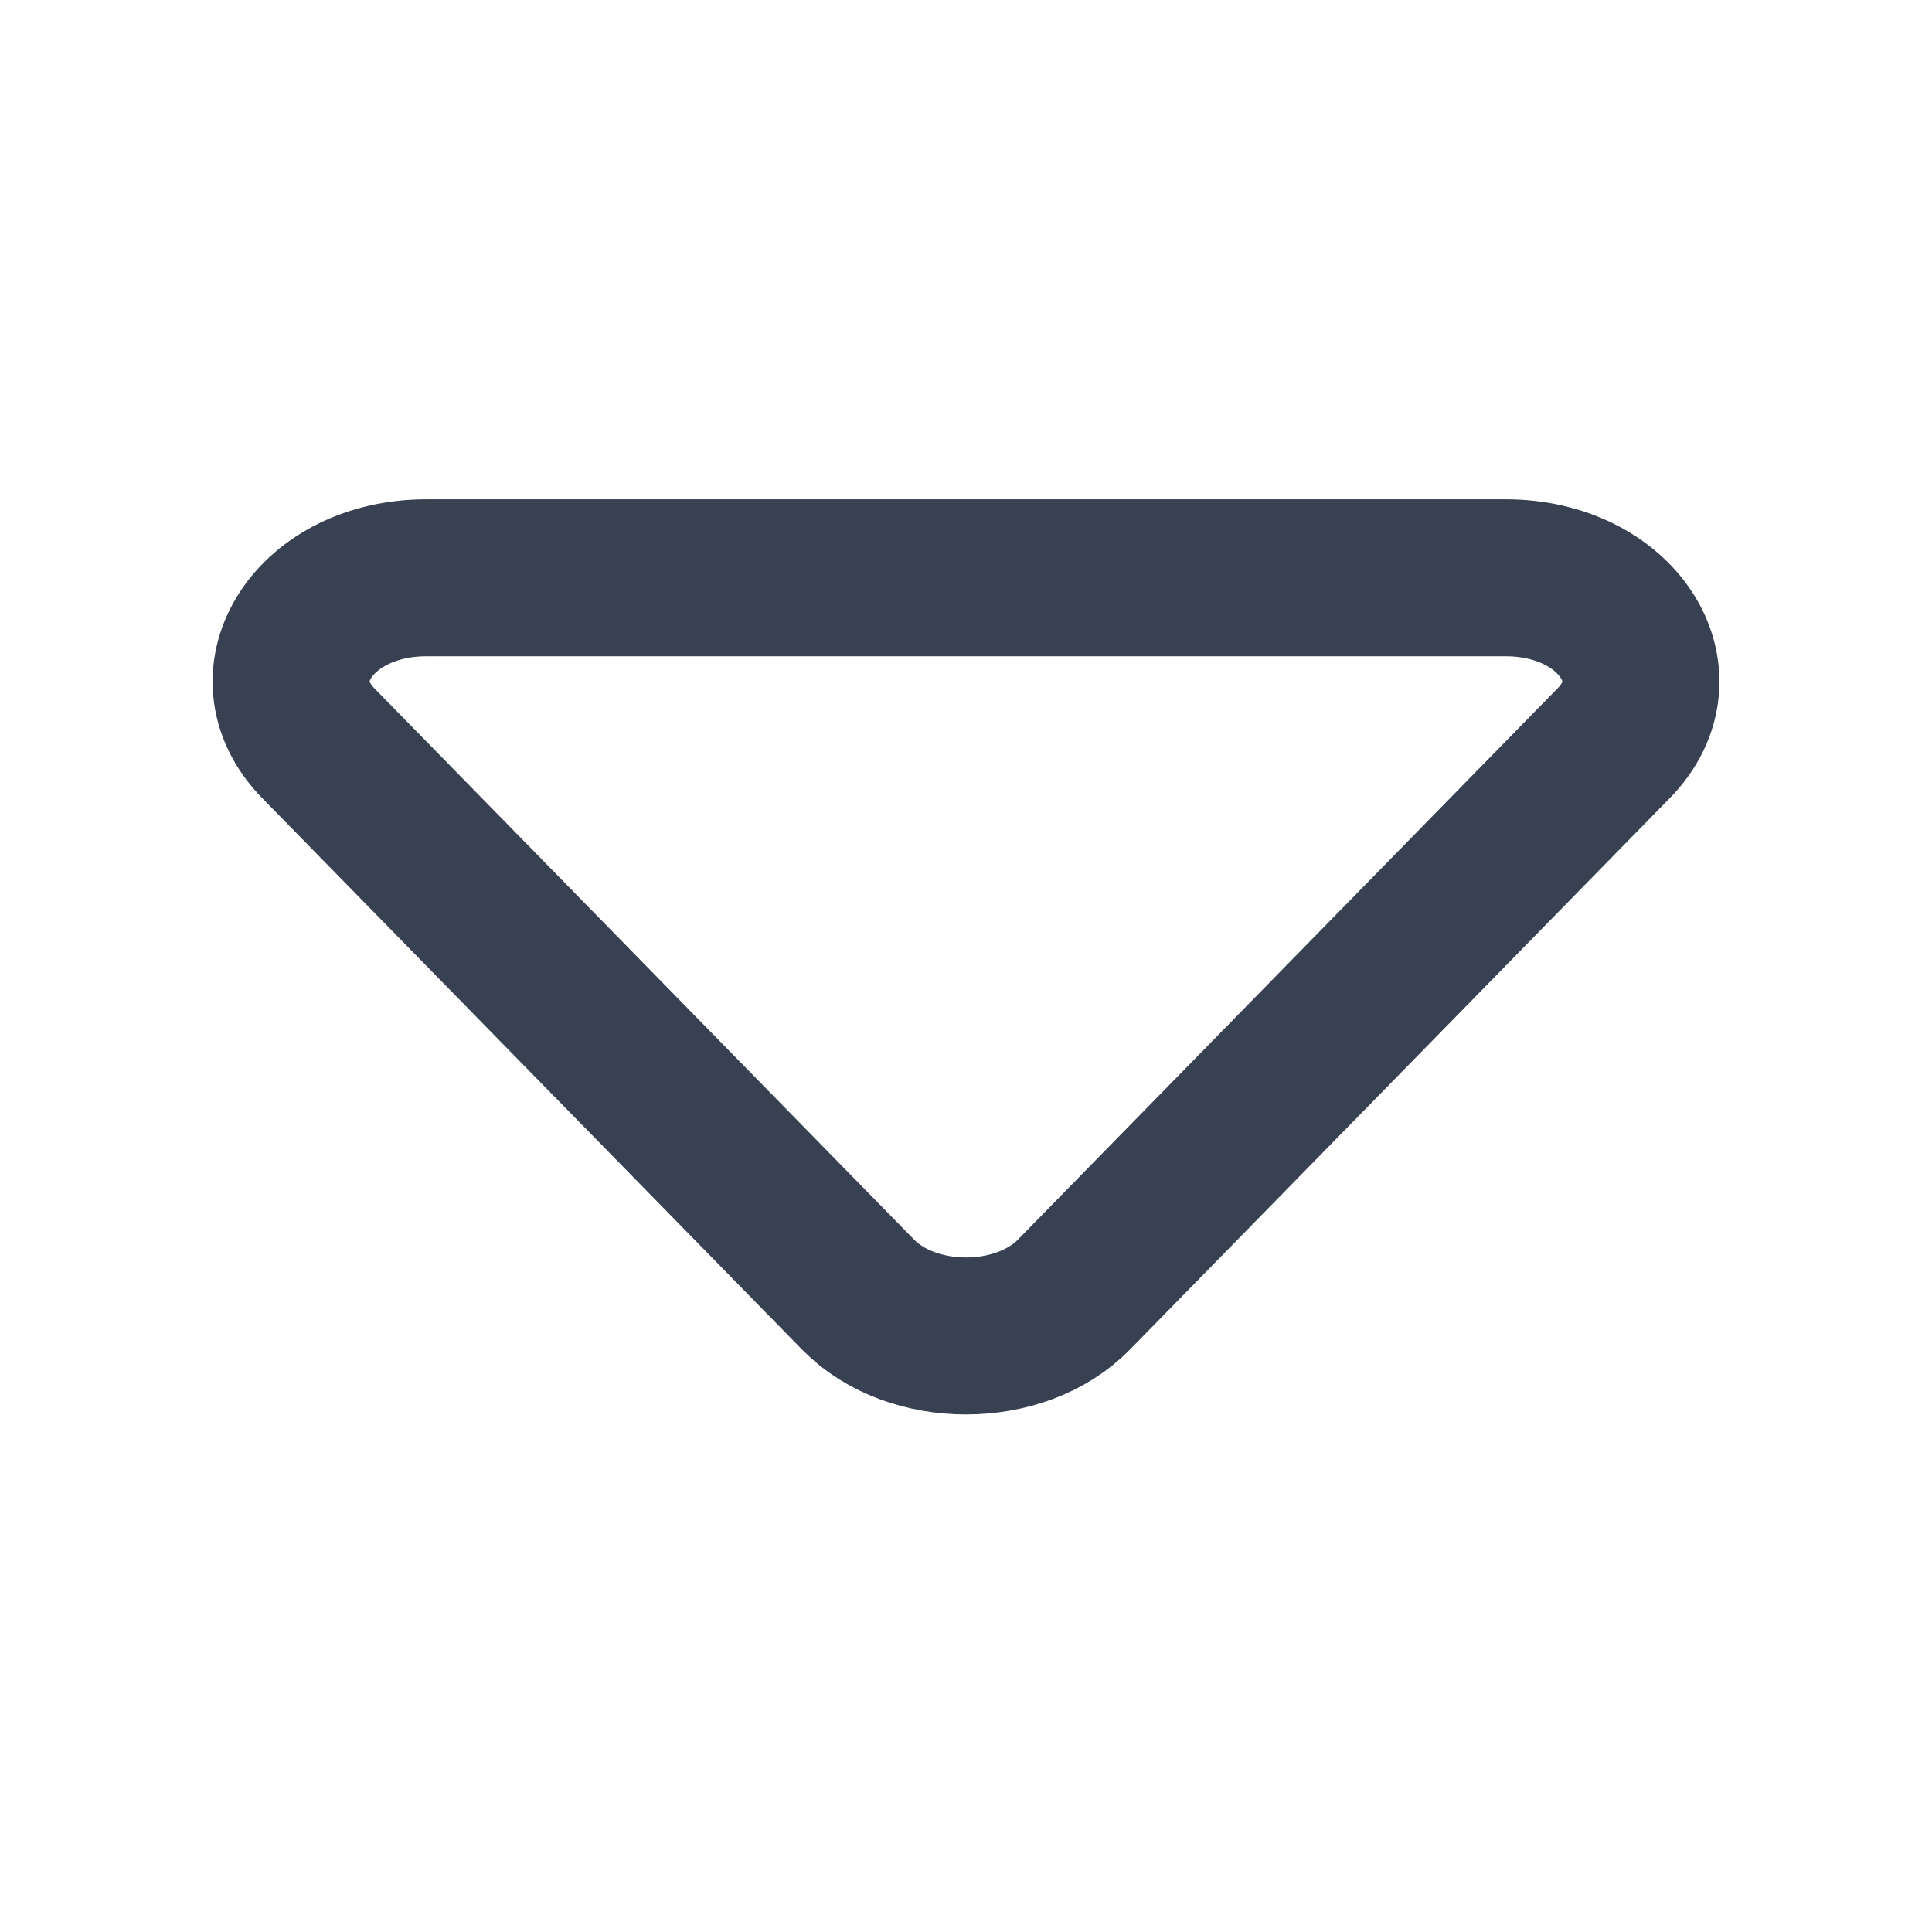
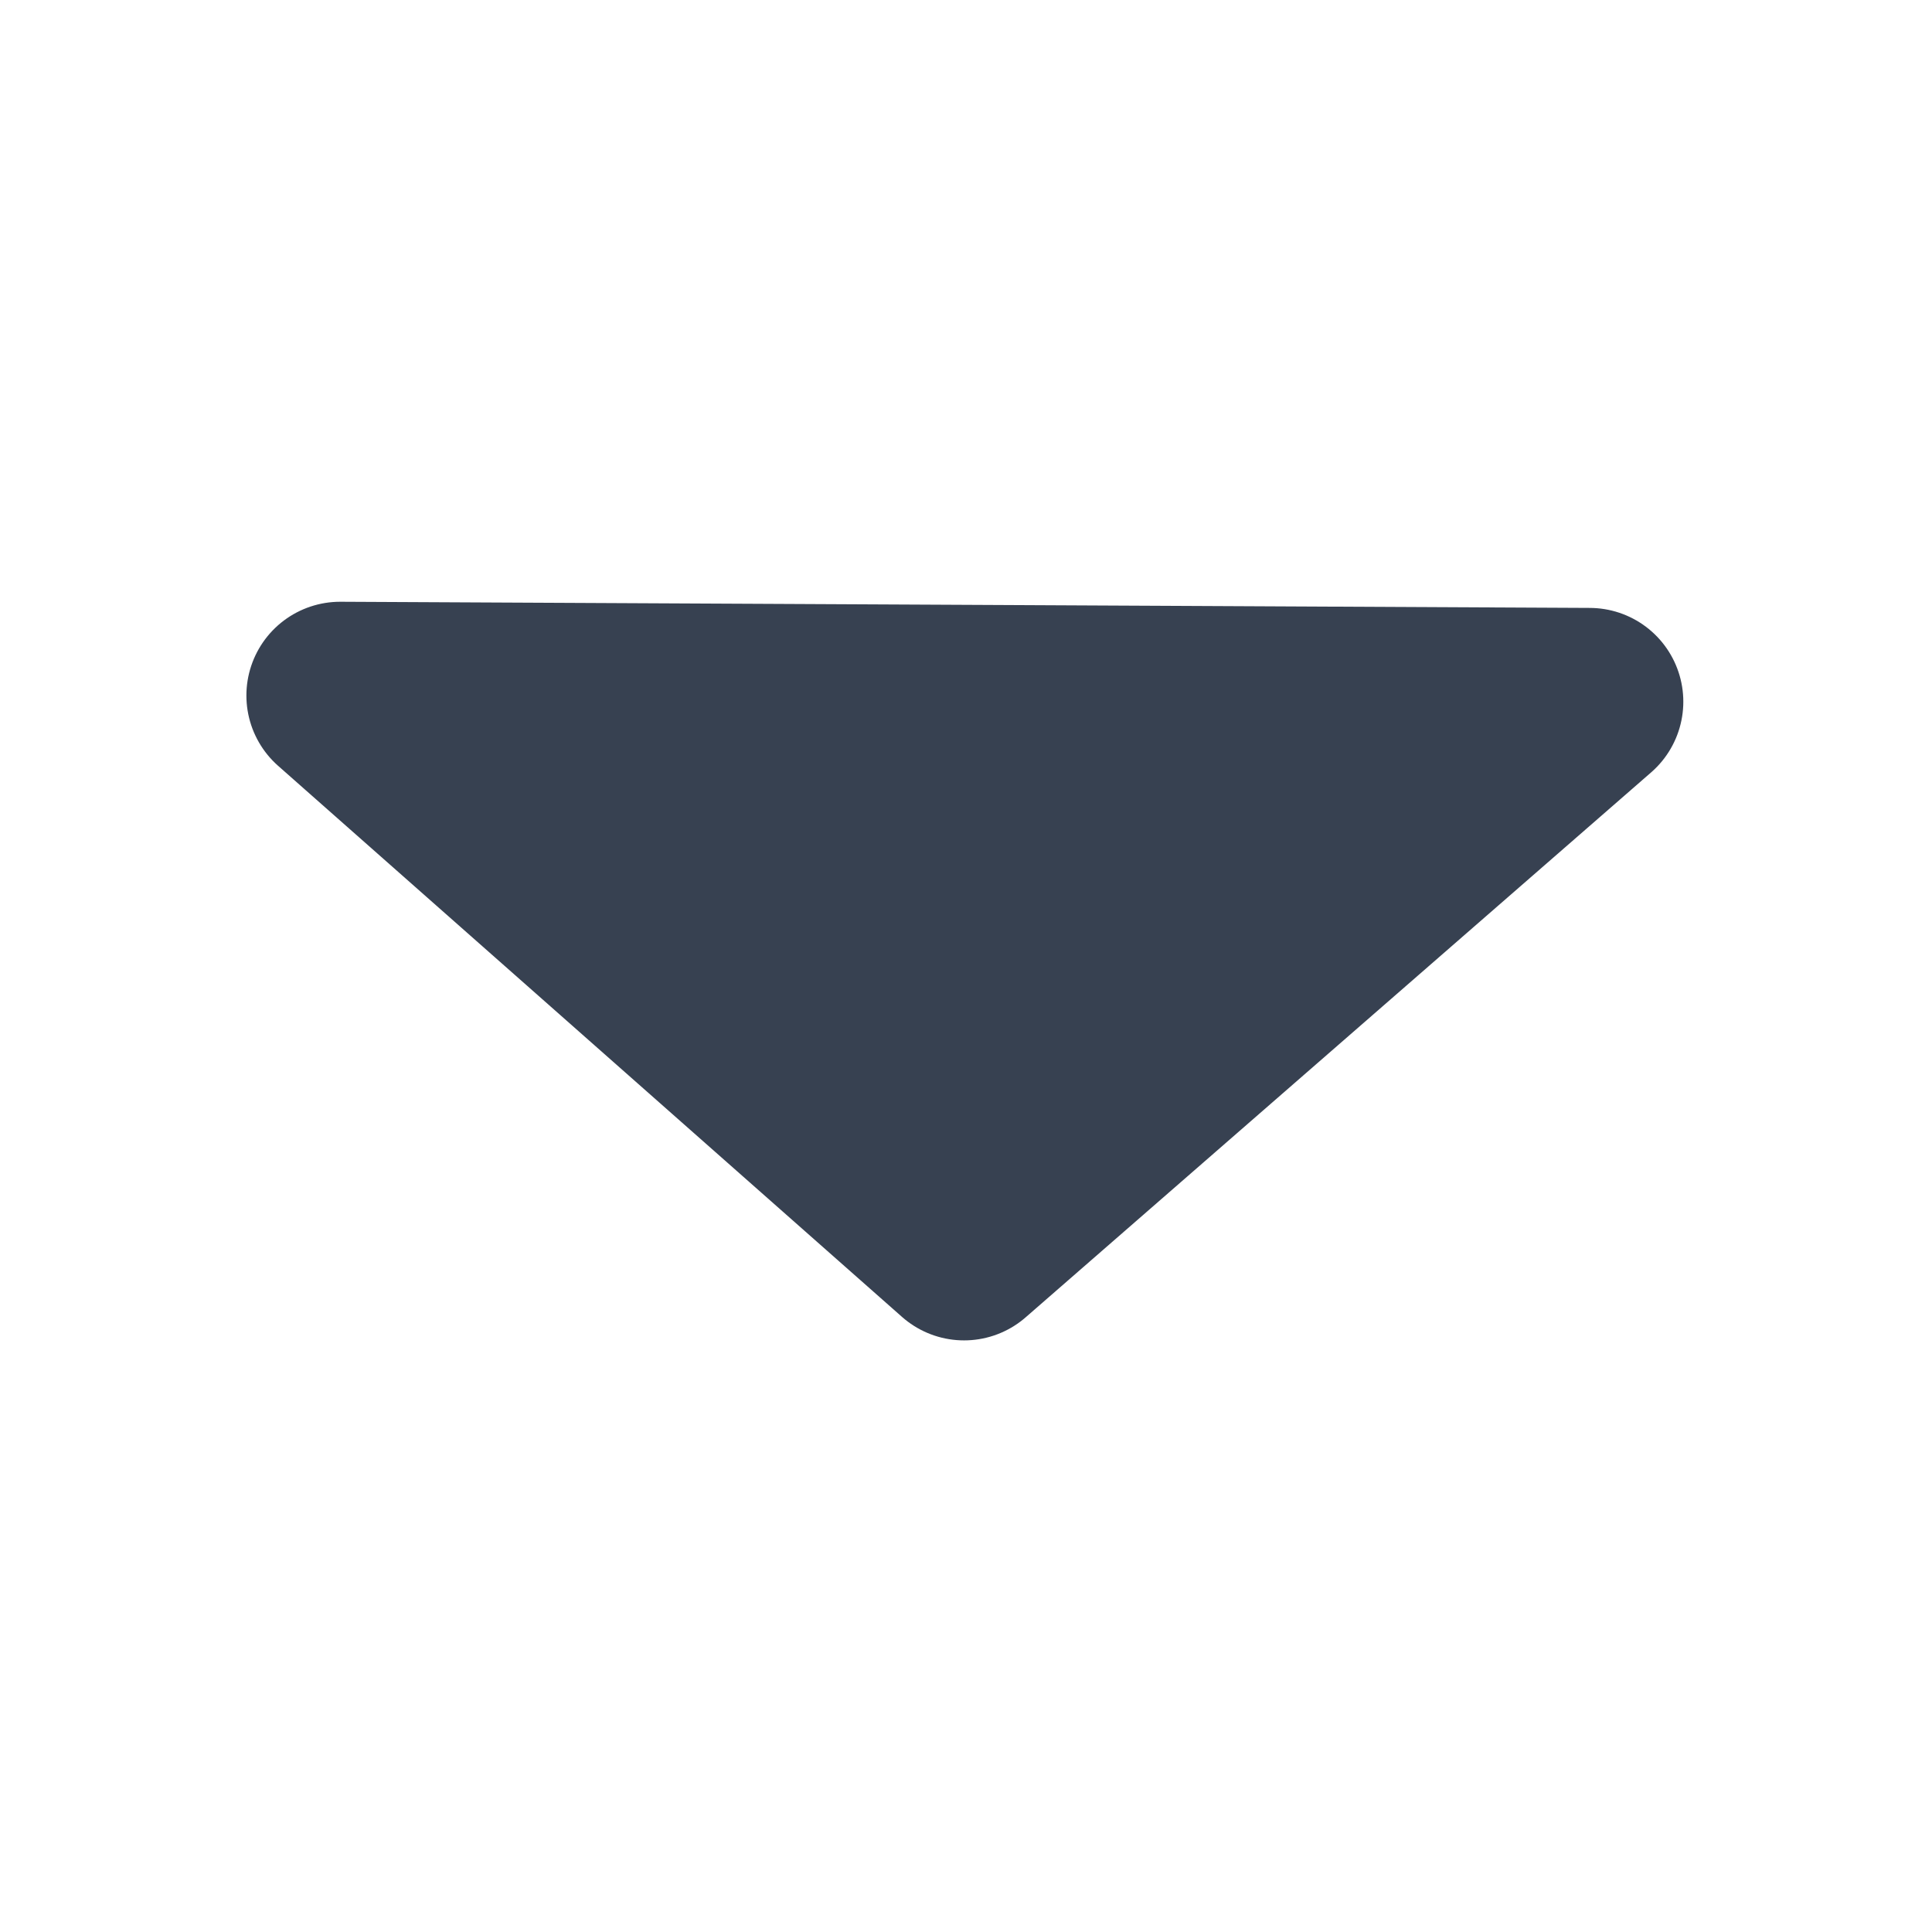
<svg xmlns="http://www.w3.org/2000/svg" width="16" height="16" viewBox="0 0 16 16" fill="none" version="1.1" id="svg5343">
  <defs id="defs5347" />
-   <path d="m 7.106,10.721 c 0.447,0.457 1.341,0.457 1.788,0 L 13.364,6.155 c 0.552,-0.564 0.027,-1.37 -0.894,-1.37 H 3.53 c -0.921,0 -1.446,0.805 -0.894,1.37 z" stroke="#374151" stroke-width="1.86" stroke-linecap="round" stroke-linejoin="round" id="path5339" style="fill:none;fill-opacity:1;stroke-width:1.3;stroke-miterlimit:4;stroke-dasharray:none" />
+   <path style="fill:#374151;fill-opacity:1;stroke:#374151;stroke-width:1.553;stroke-linecap:round;stroke-linejoin:round;stroke-miterlimit:4;stroke-dasharray:none;stroke-opacity:1" d="M 2.817,5.76 7.984,10.324 13.164,5.811 Z" id="path844" />
</svg>
